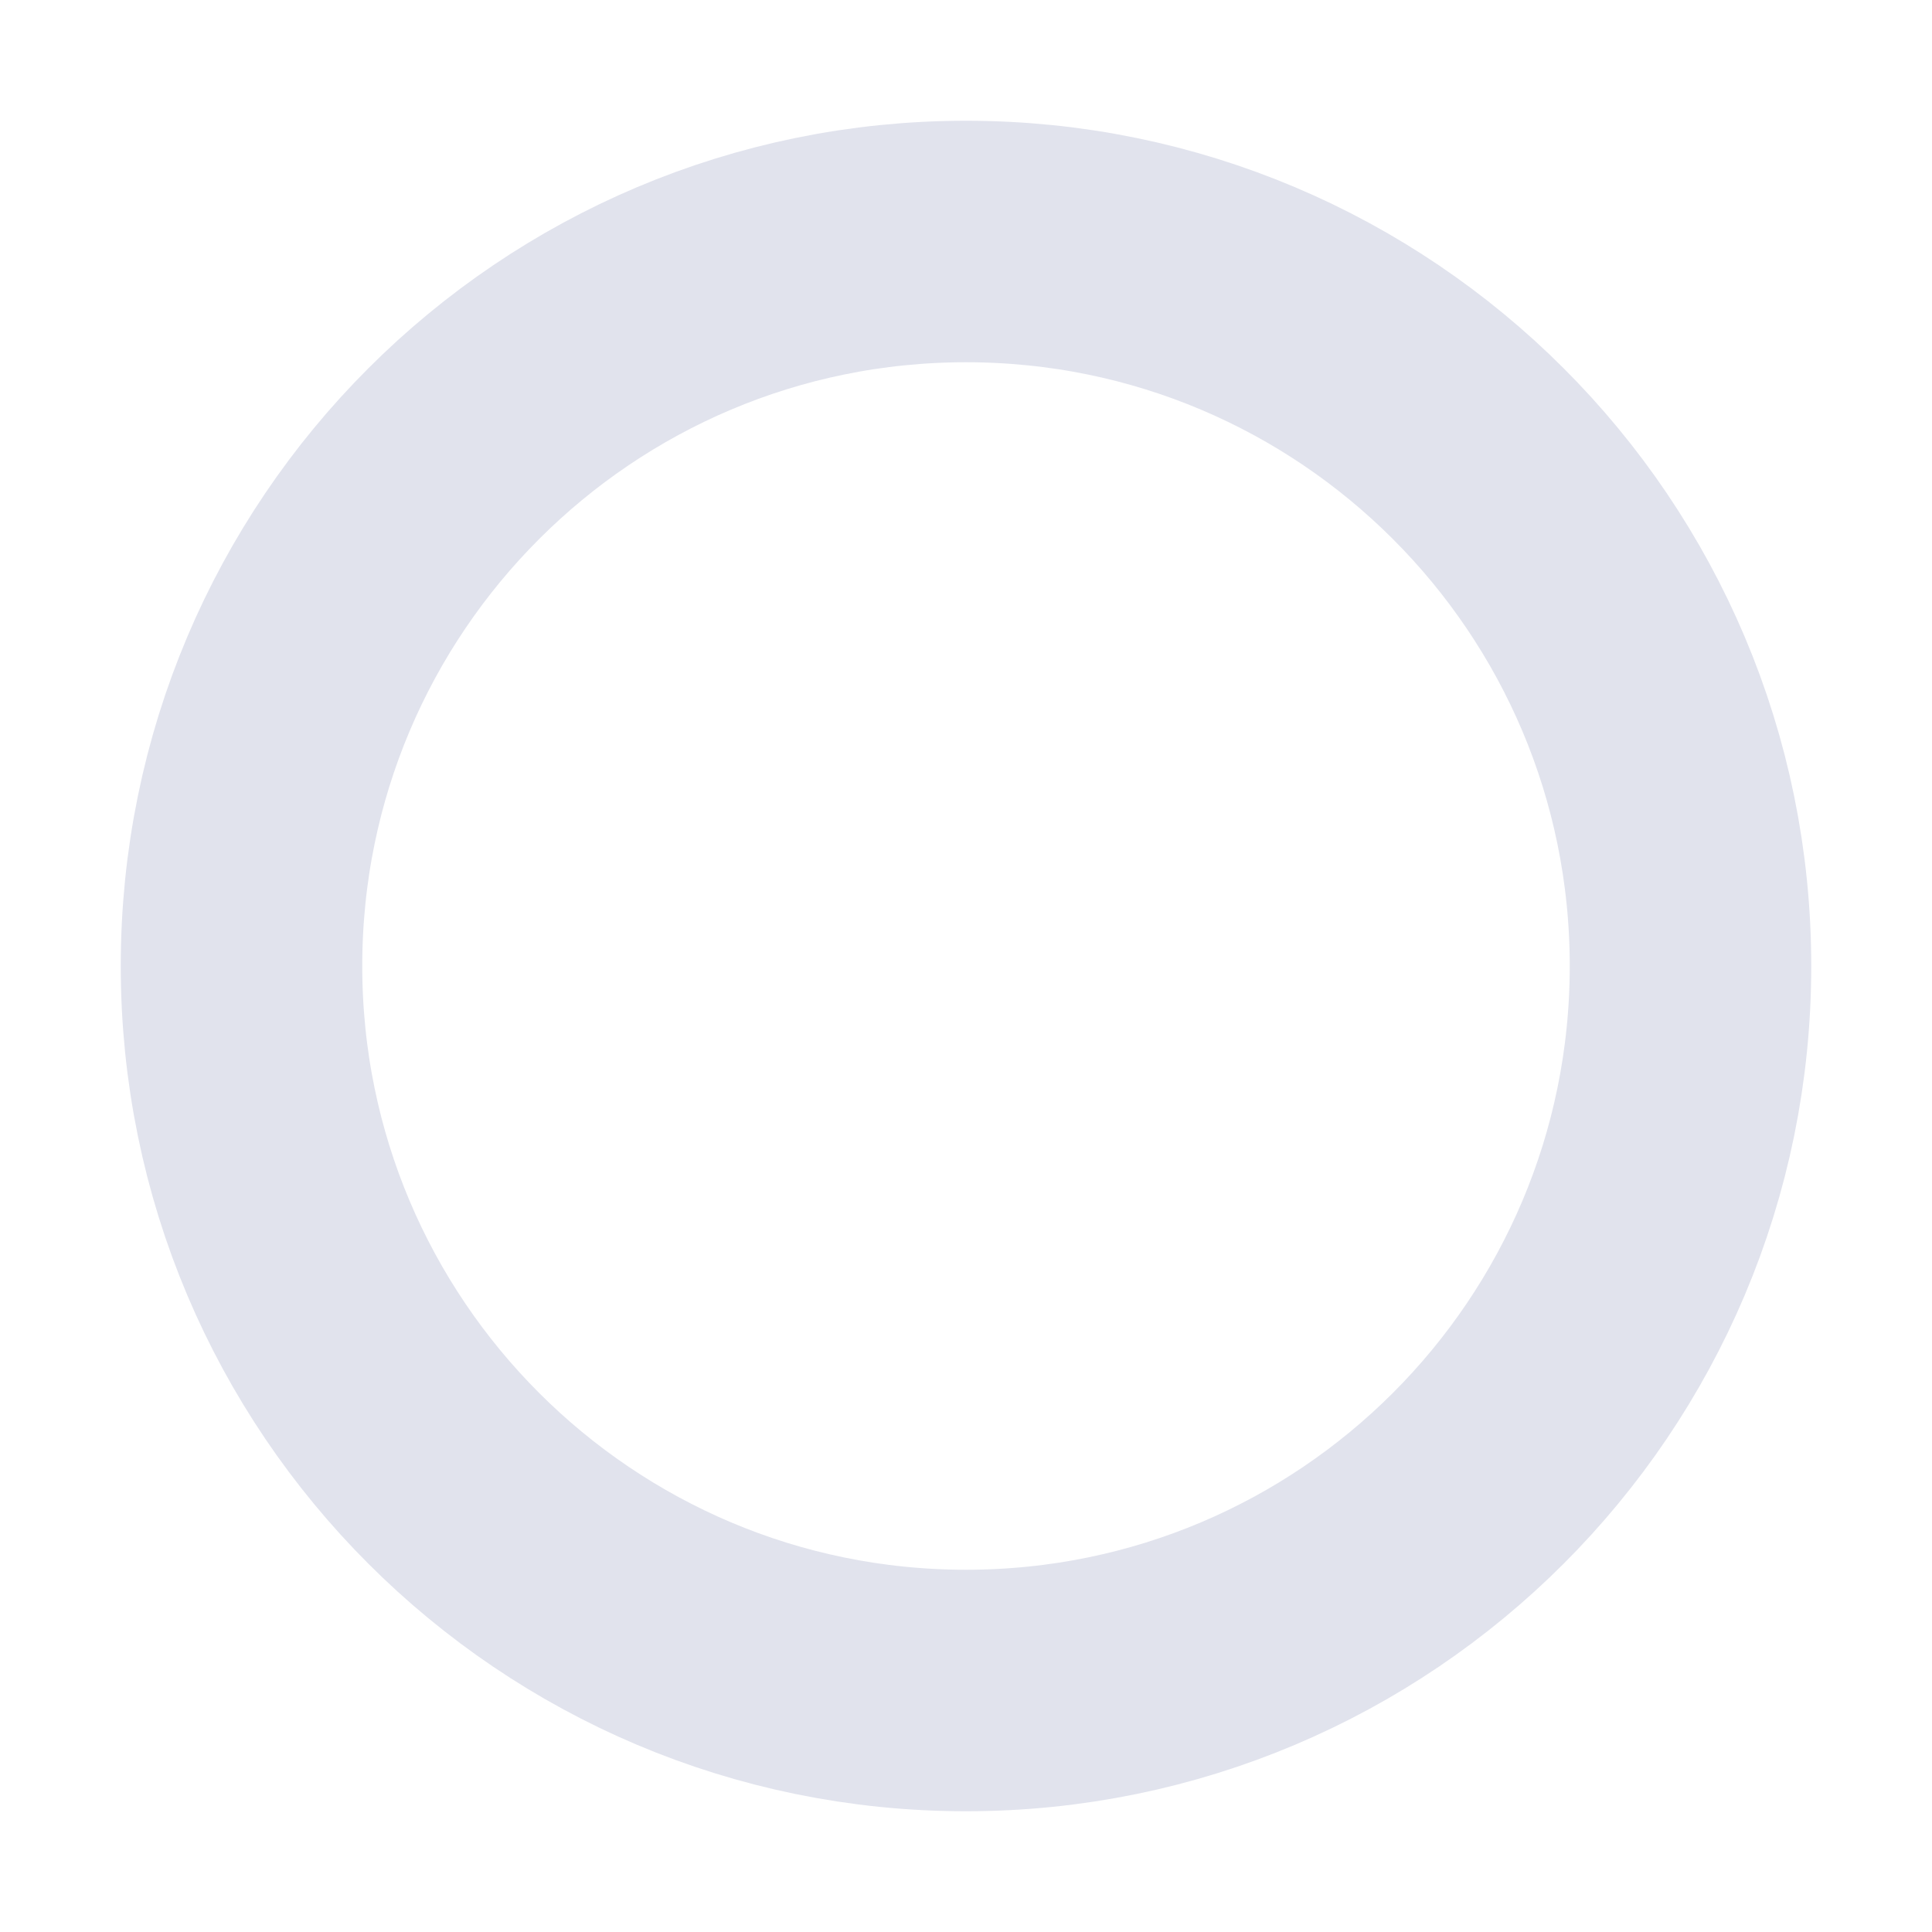
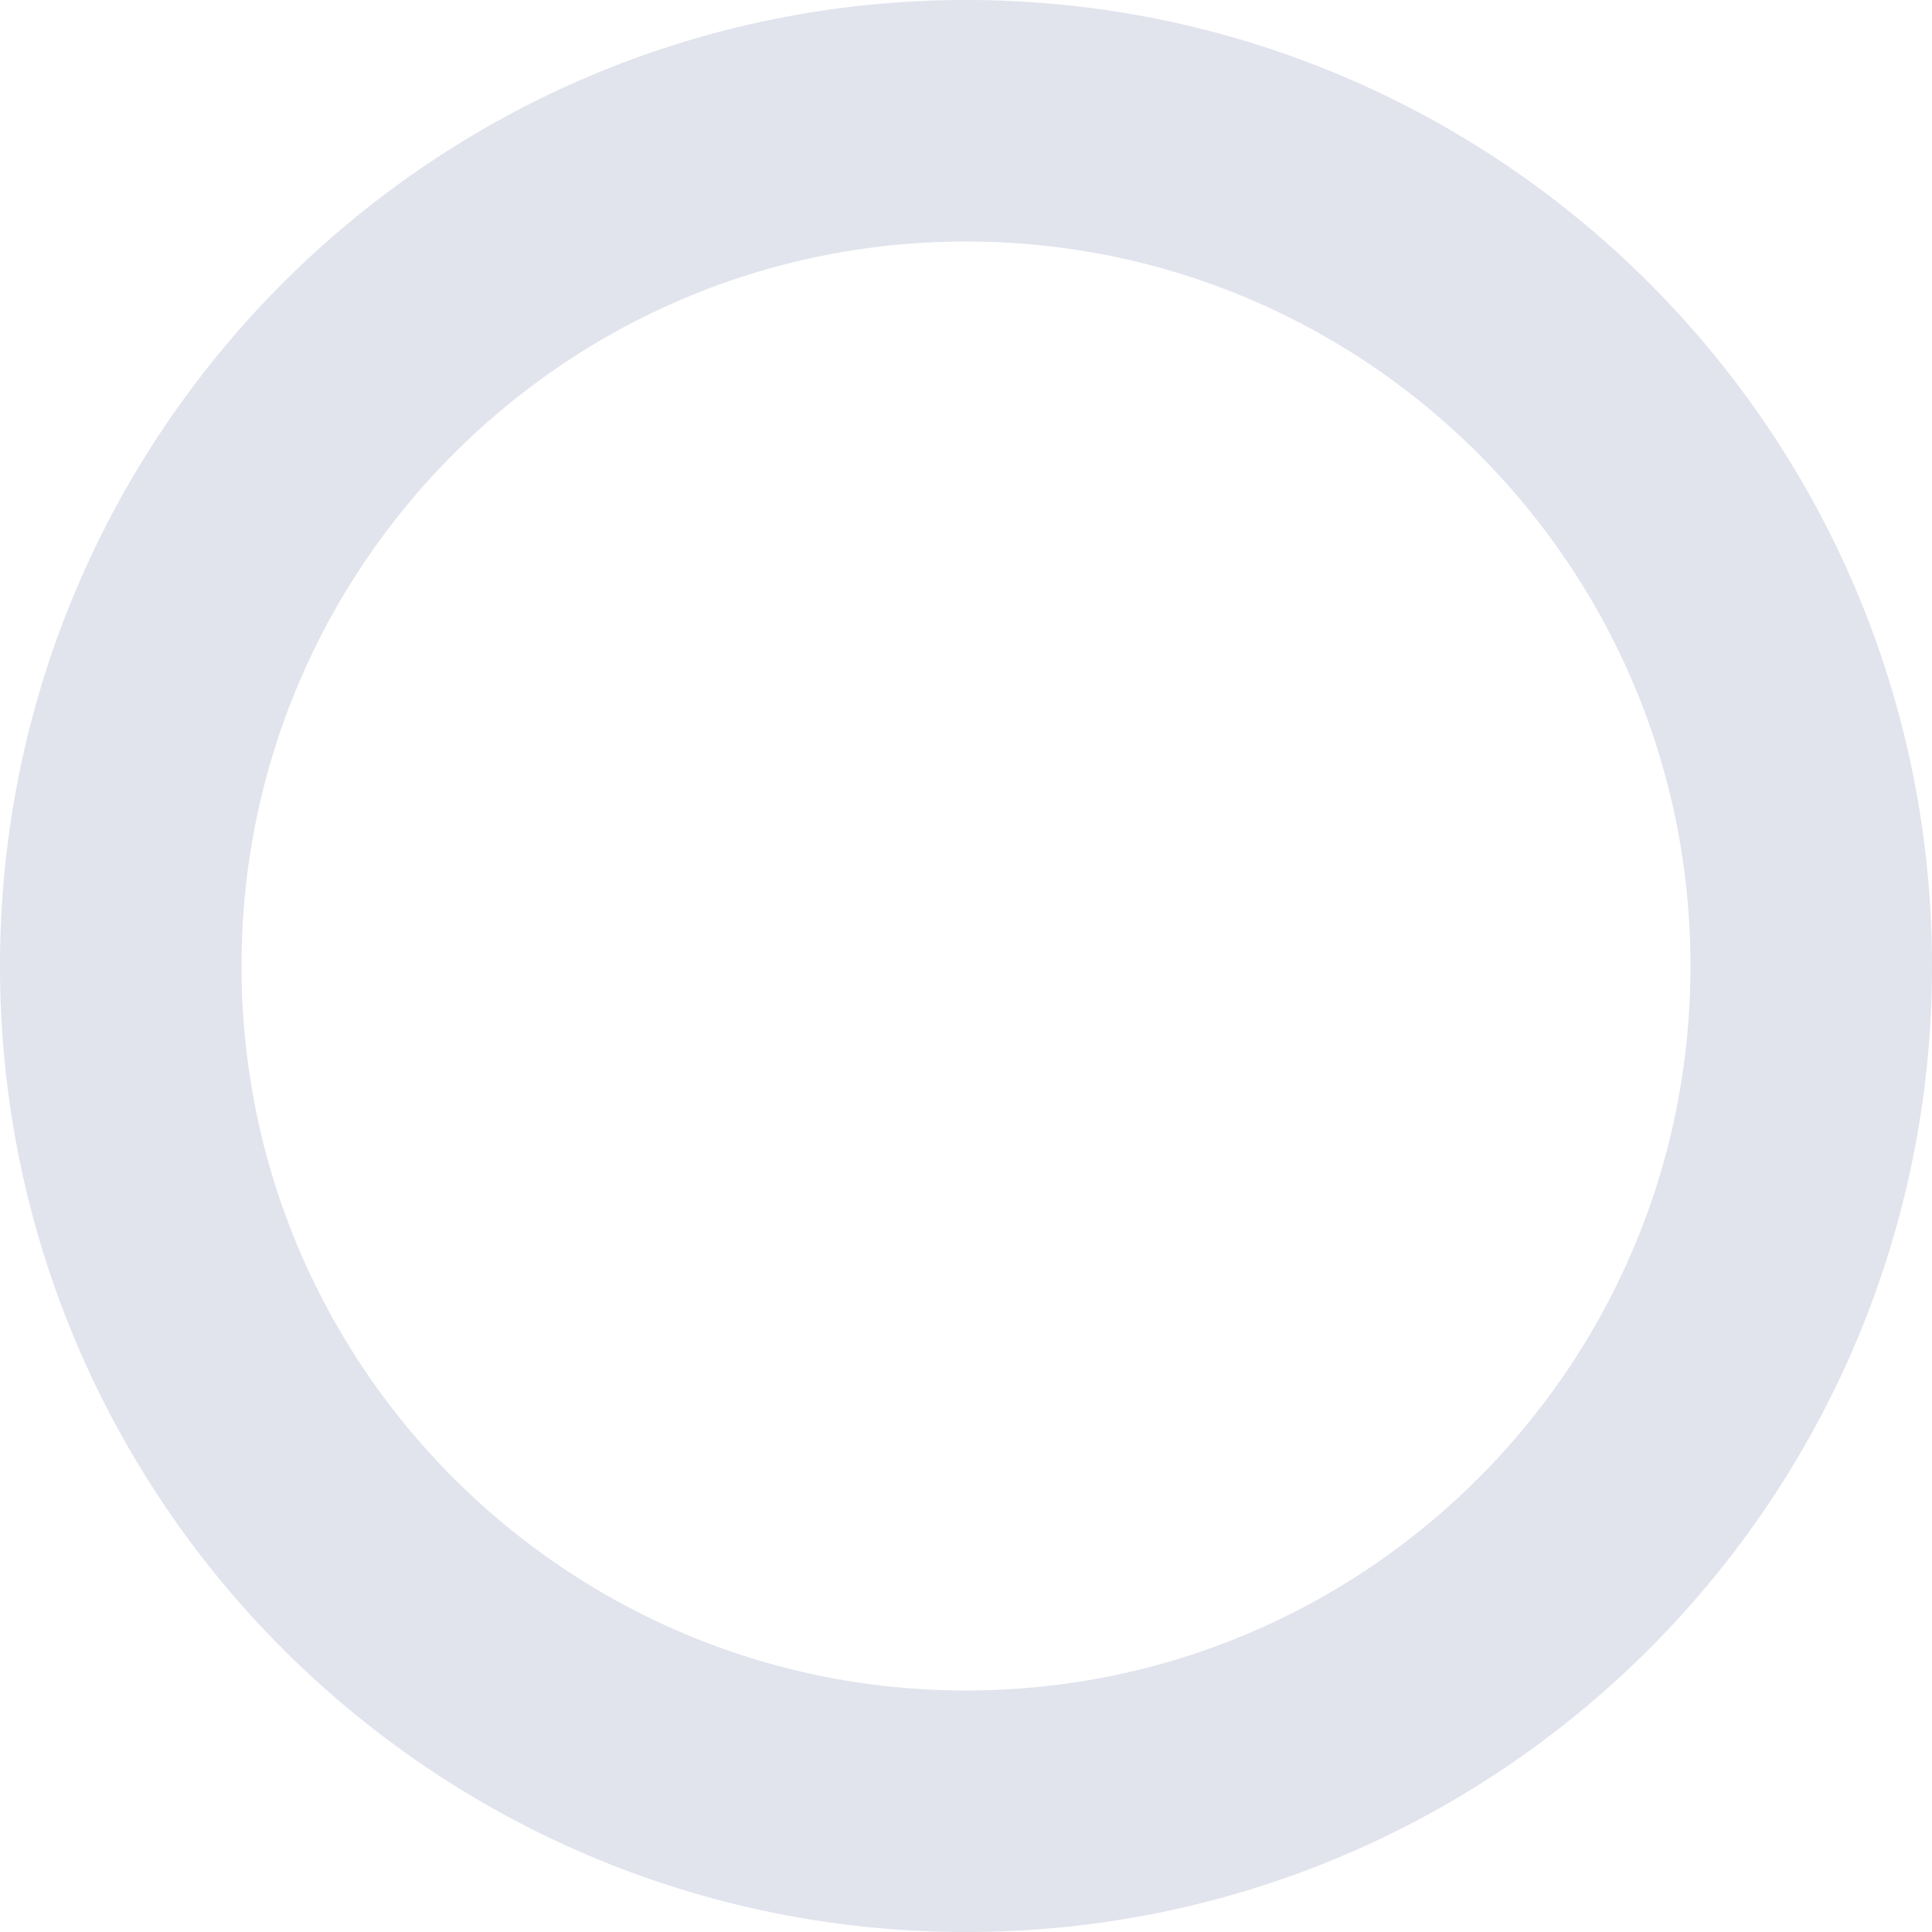
<svg xmlns="http://www.w3.org/2000/svg" width="16" height="16" viewBox="0 0 16 16" fill="none">
  <g id="Dimensions=x16">
-     <circle id="Circle" cx="8" cy="8" r="6" stroke="#E1E3ED" stroke-width="2" stroke-linecap="round" stroke-linejoin="round" />
+     <circle id="Circle" cx="8" cy="8" r="7" stroke="#E1E3ED" stroke-width="2" stroke-linecap="round" stroke-linejoin="round" />
  </g>
</svg>
